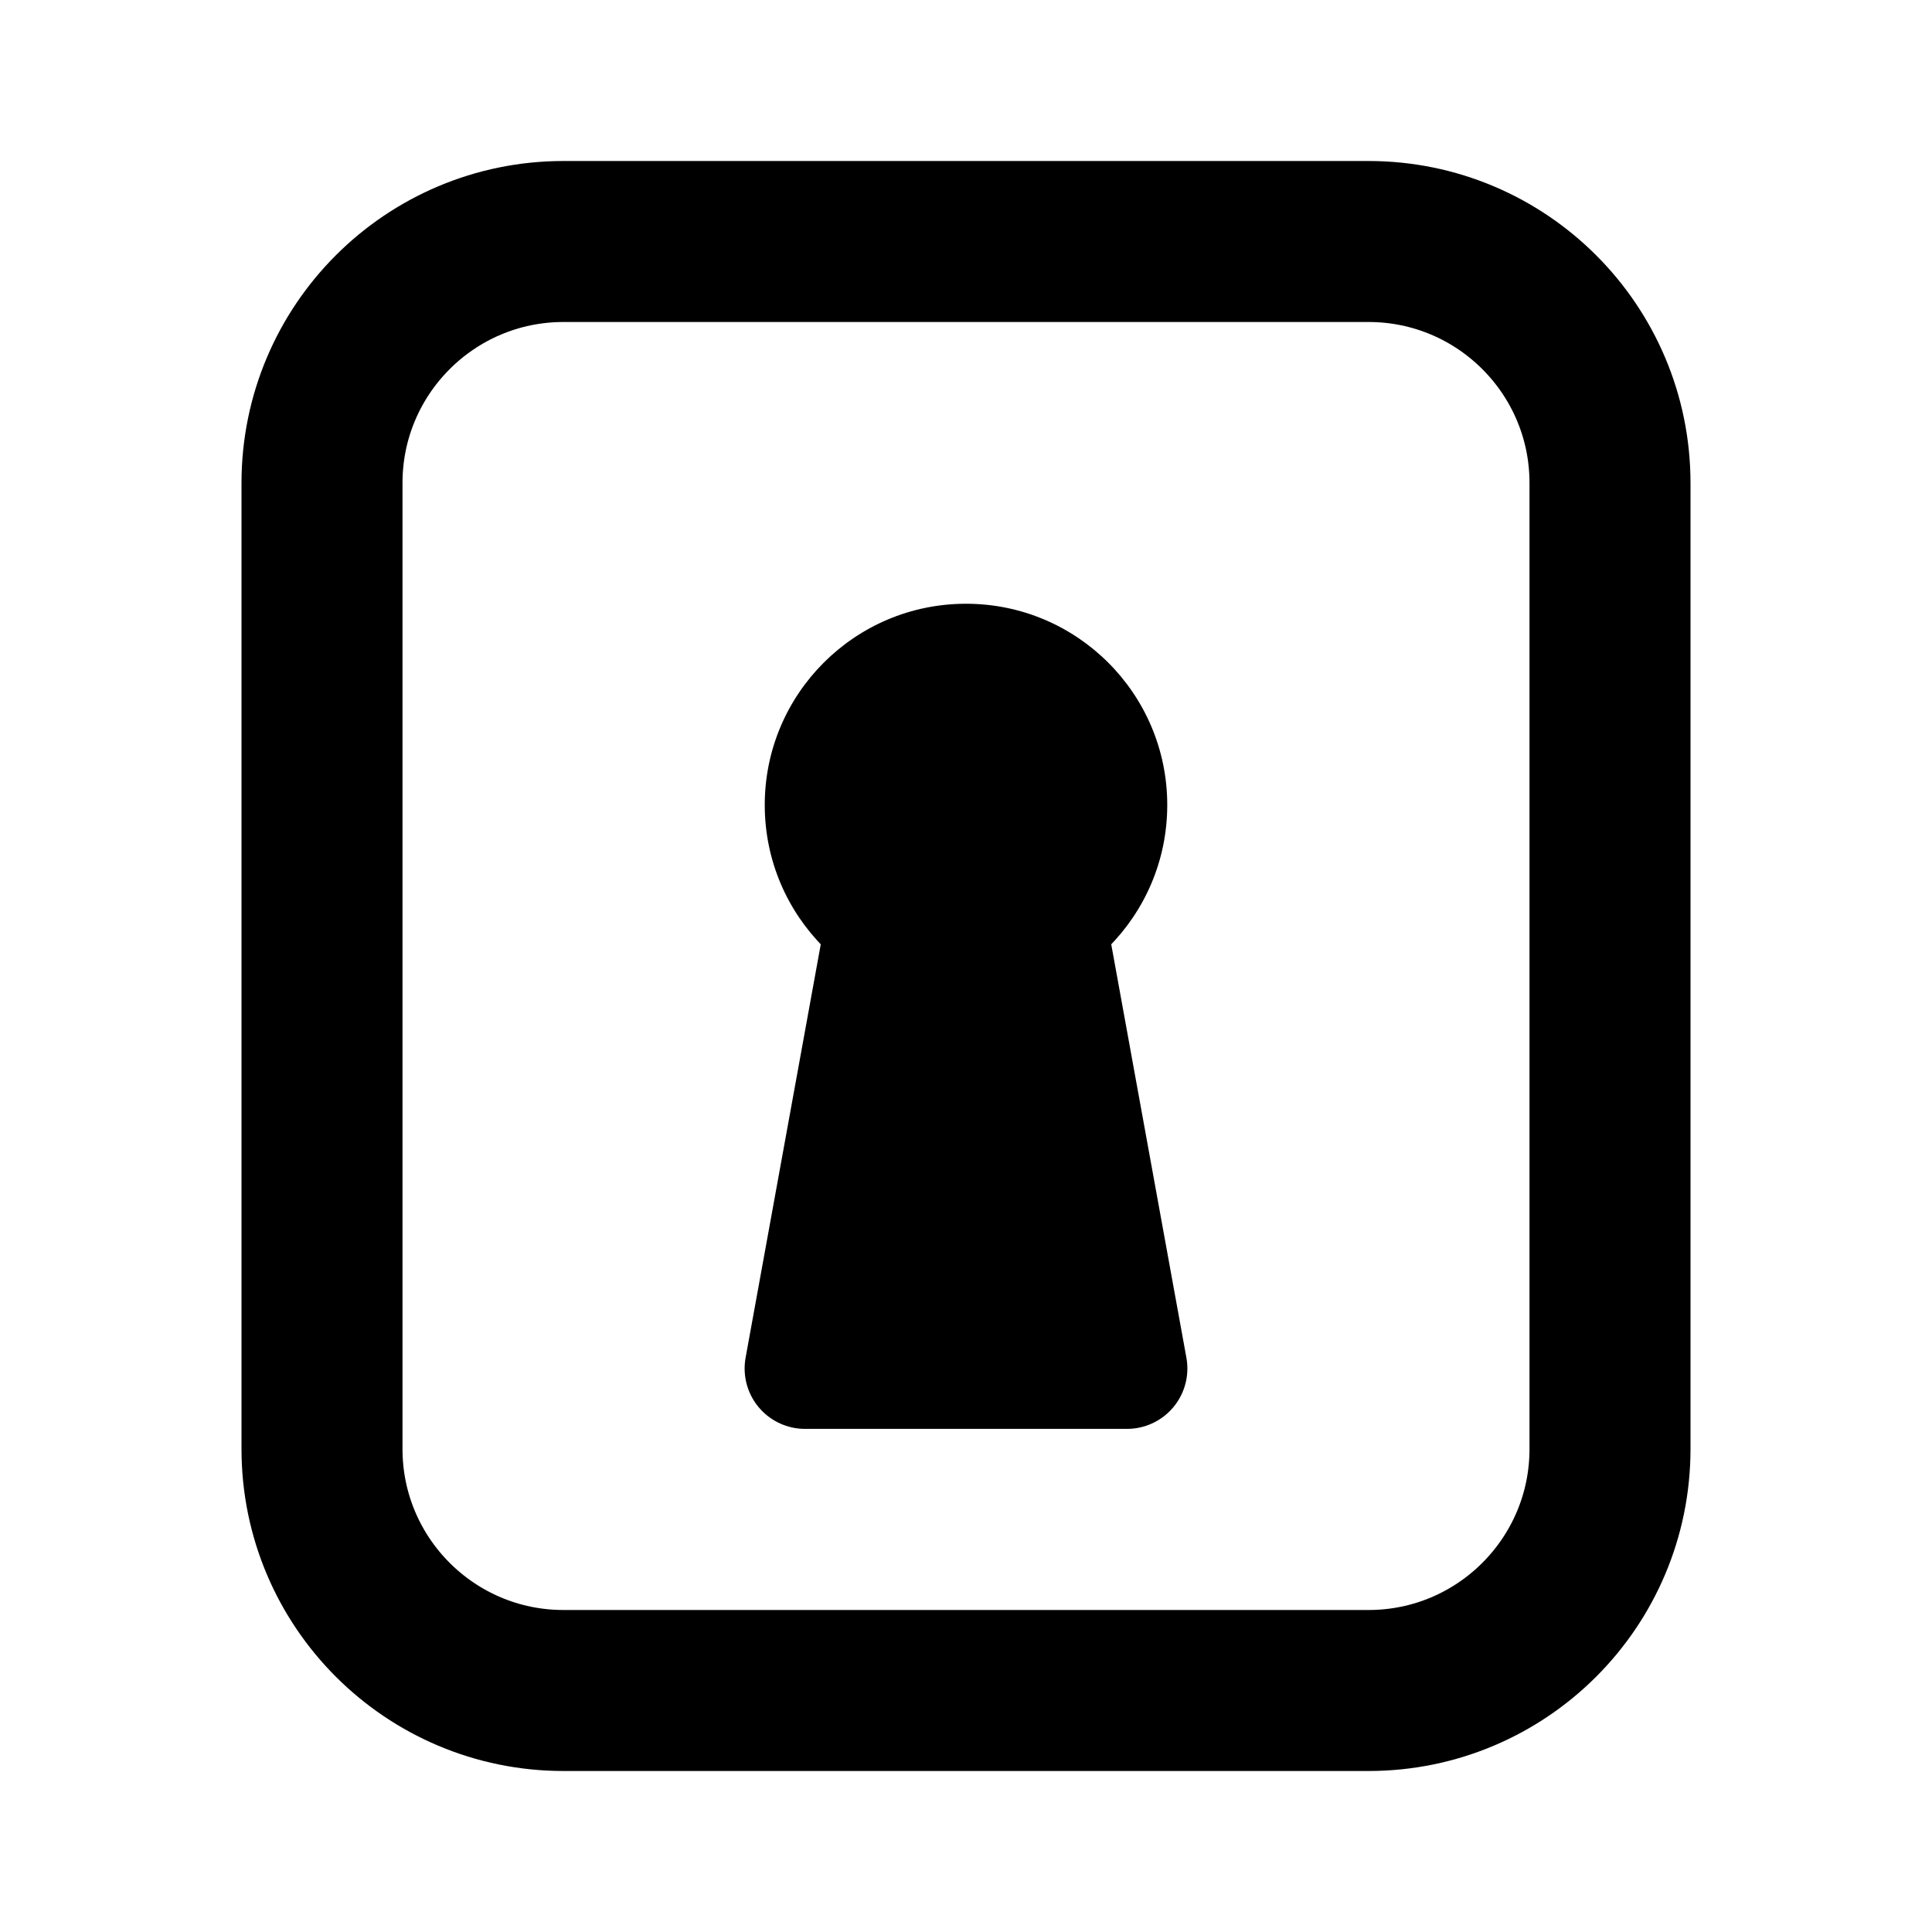
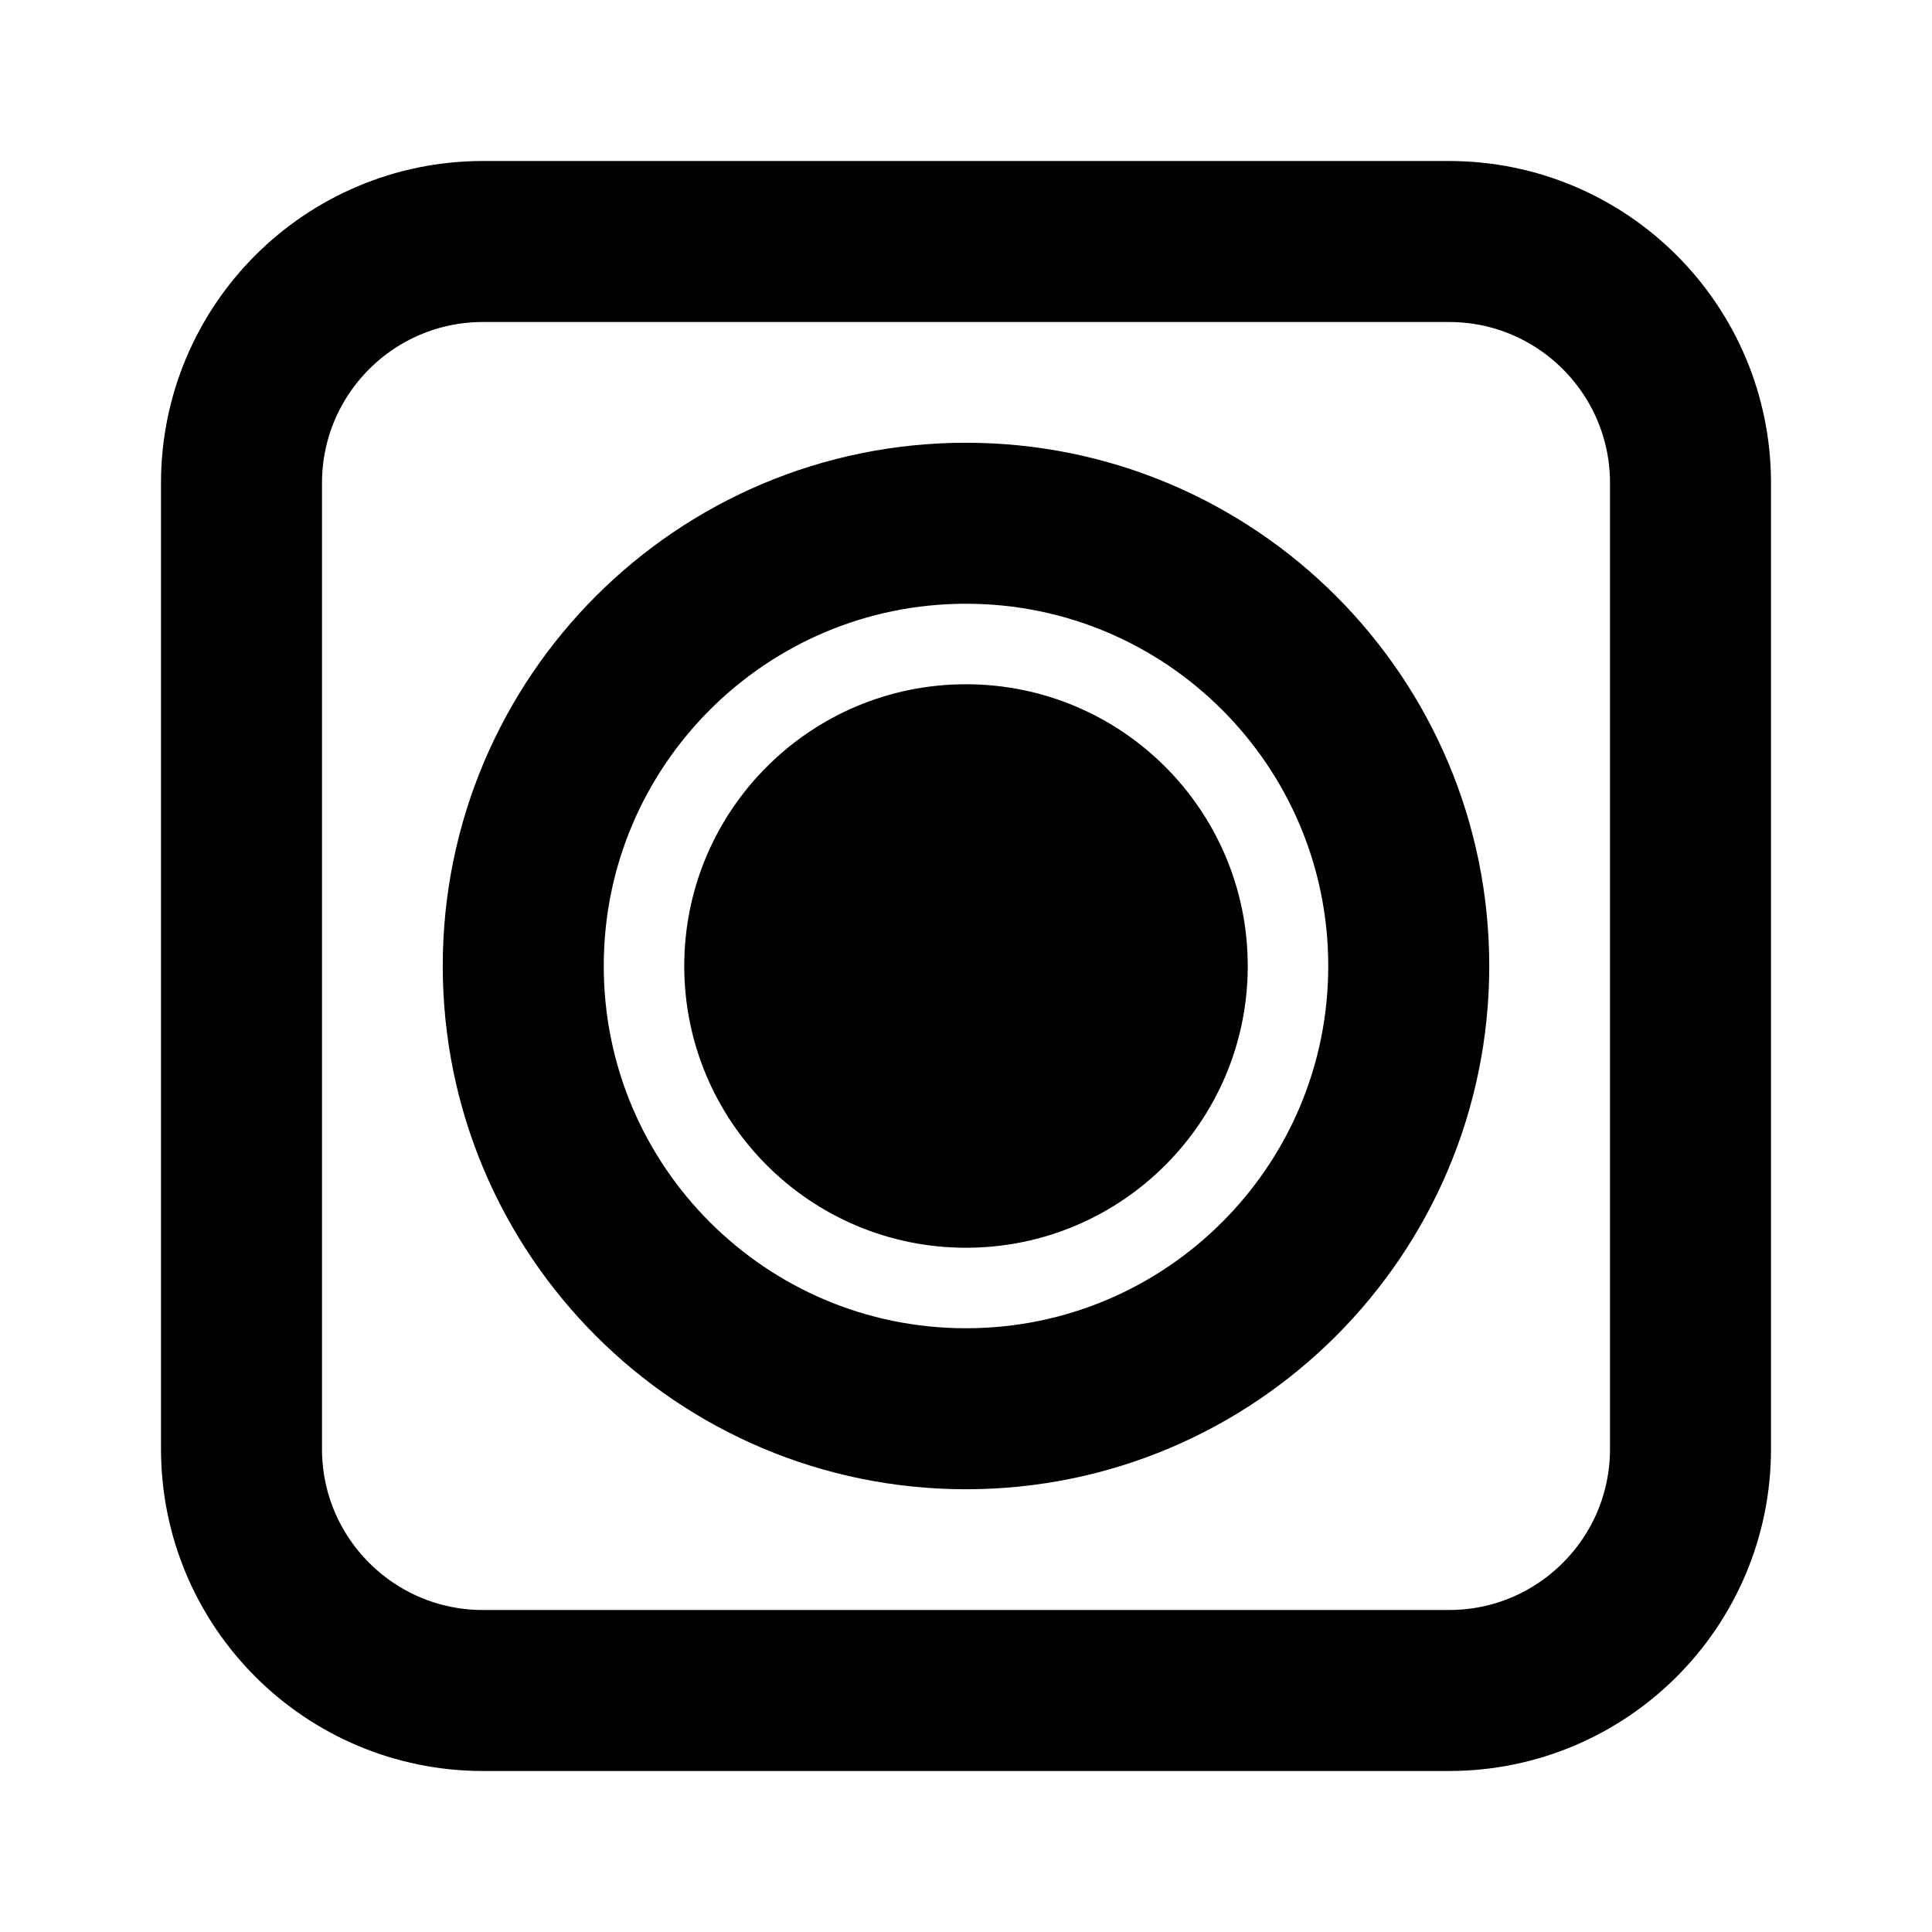
<svg xmlns="http://www.w3.org/2000/svg" viewBox="0 0 24 24" width="24" height="24" fill="none" stroke="currentColor" stroke-width="2" stroke-linecap="round" stroke-linejoin="round">
-   <rect x="4" y="3" width="16" height="18" rx="3" />
-   <circle cx="12" cy="10" r="2.5" fill="currentColor" stroke="none" />
-   <path d="M11 11.5L10 17h4l-1-5.5Z" fill="currentColor" stroke-width="1.5" />
+   <rect x="3" y="3" width="18" height="18" rx="3" />
+   <circle cx="12" cy="12" r="5.5" />
+   <circle cx="12" cy="12" r="3.5" fill="currentColor" stroke="none" />
</svg>
